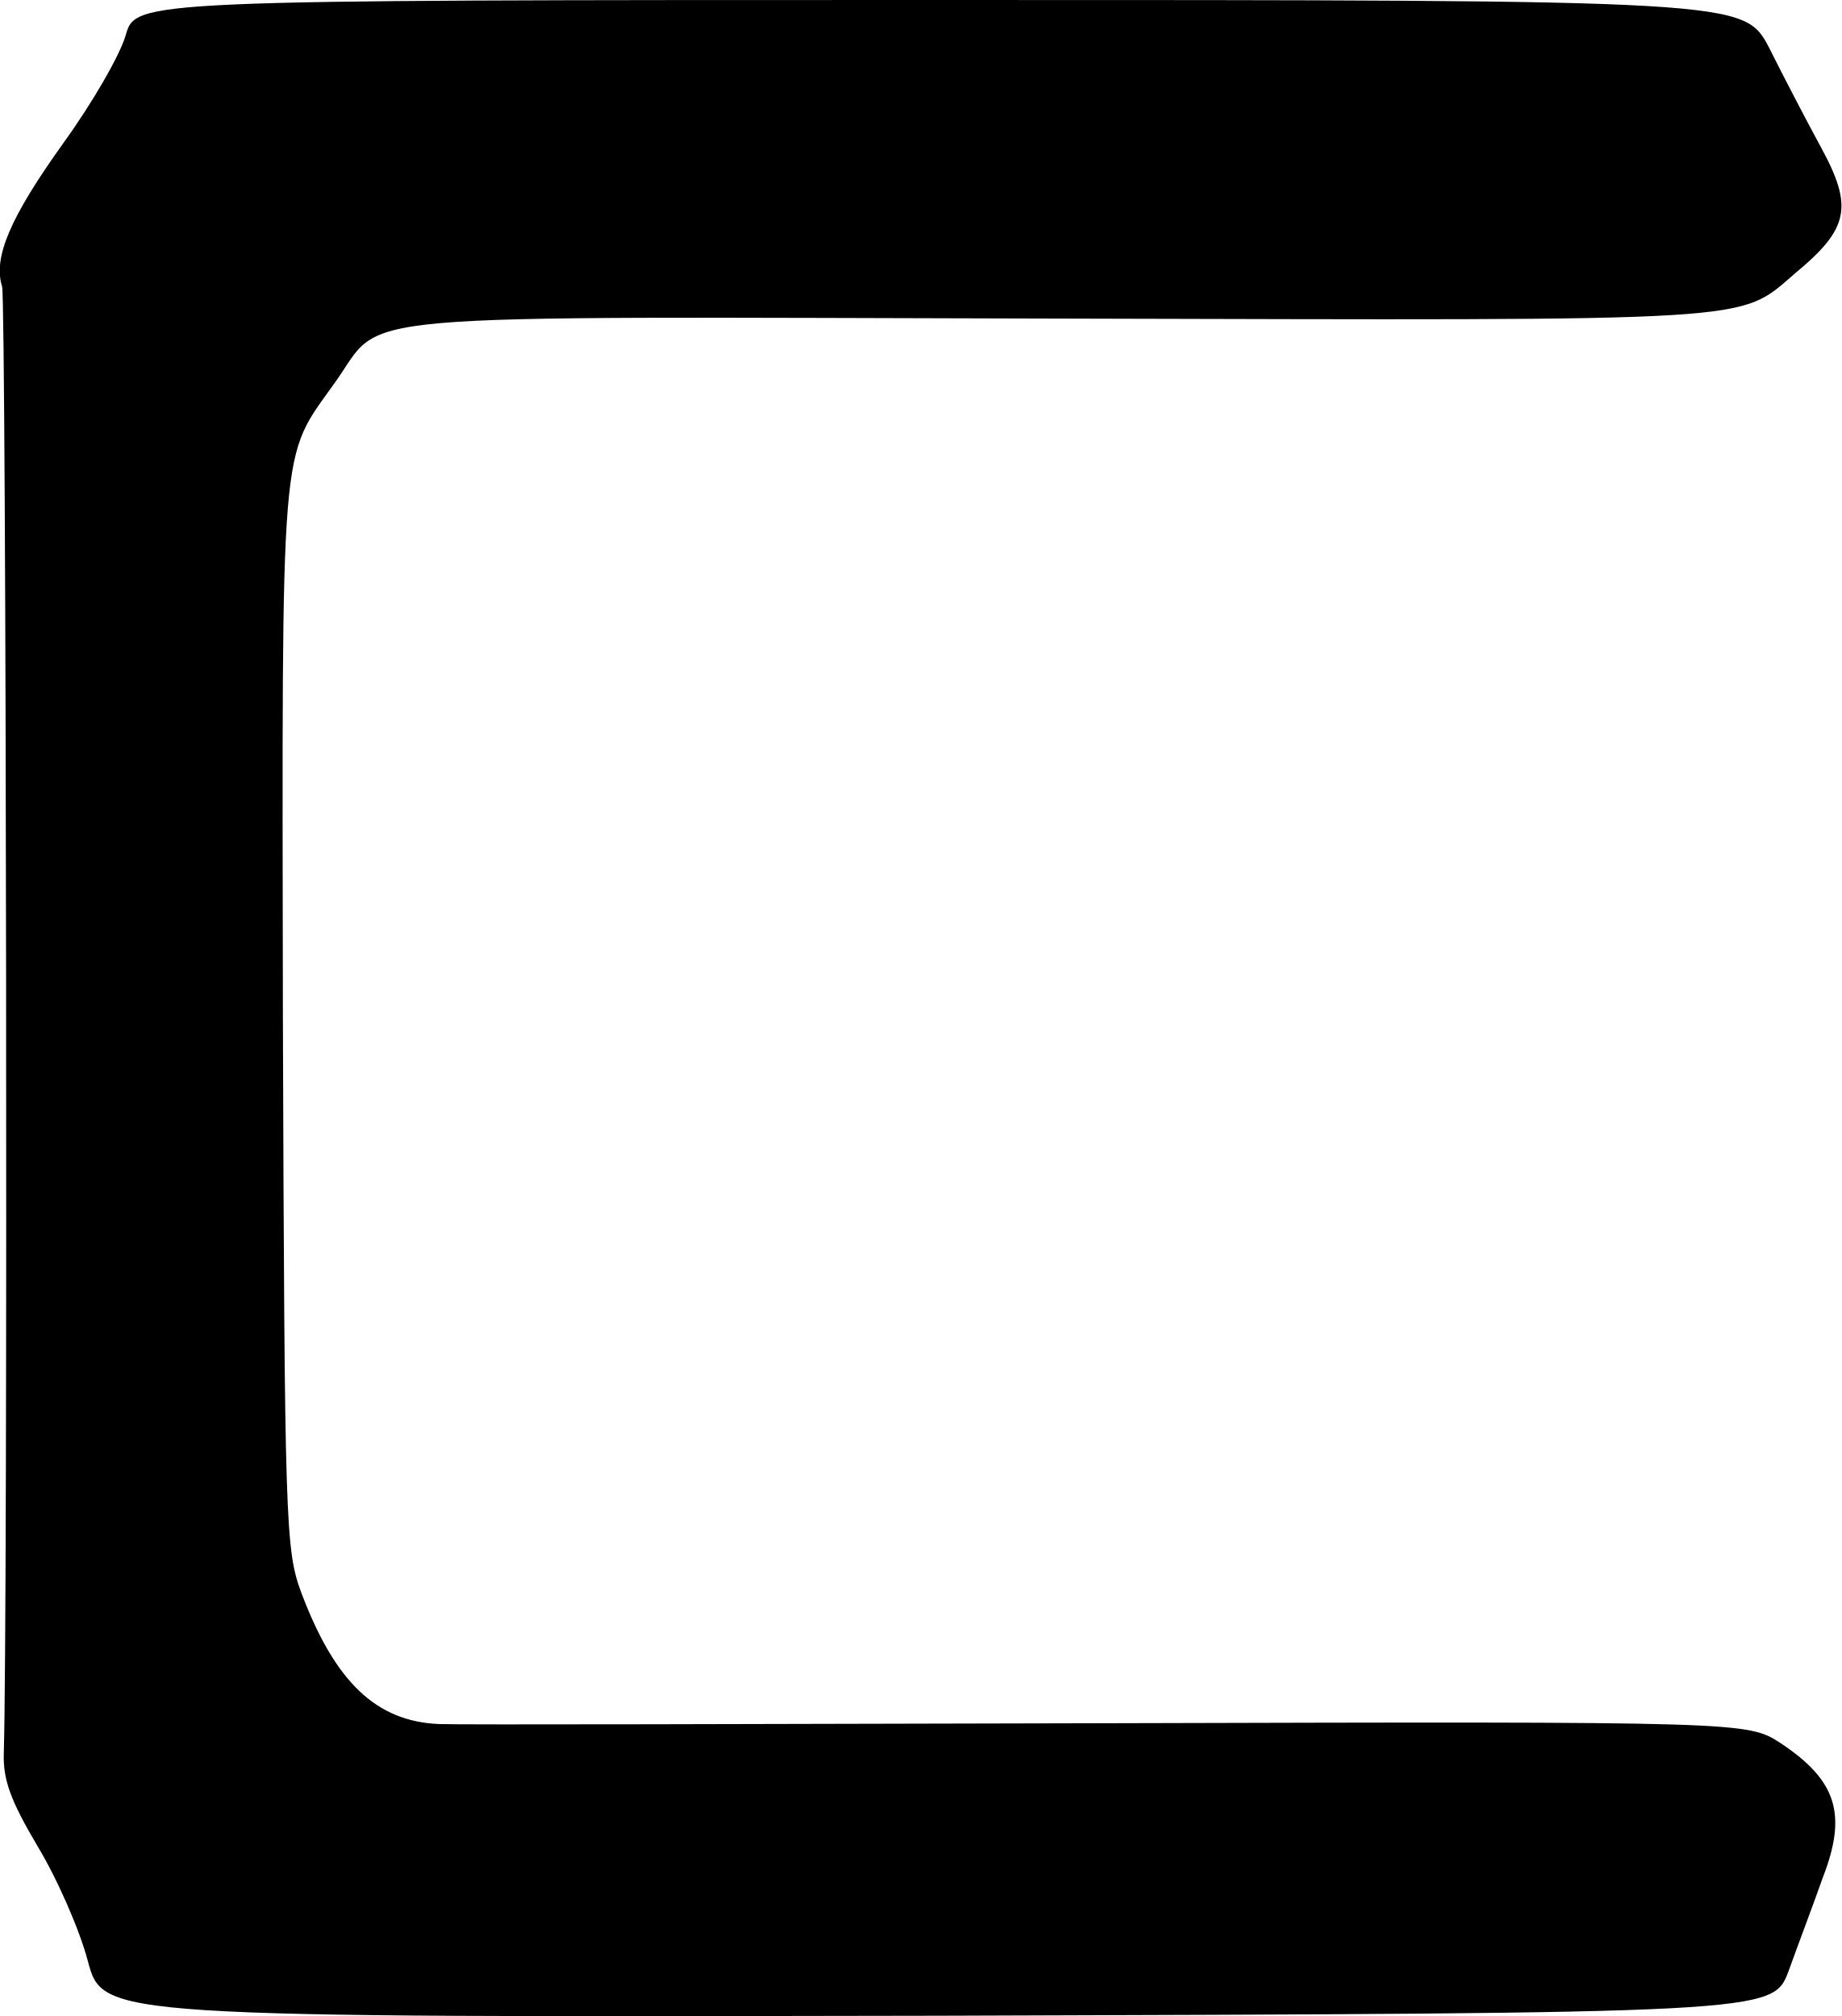
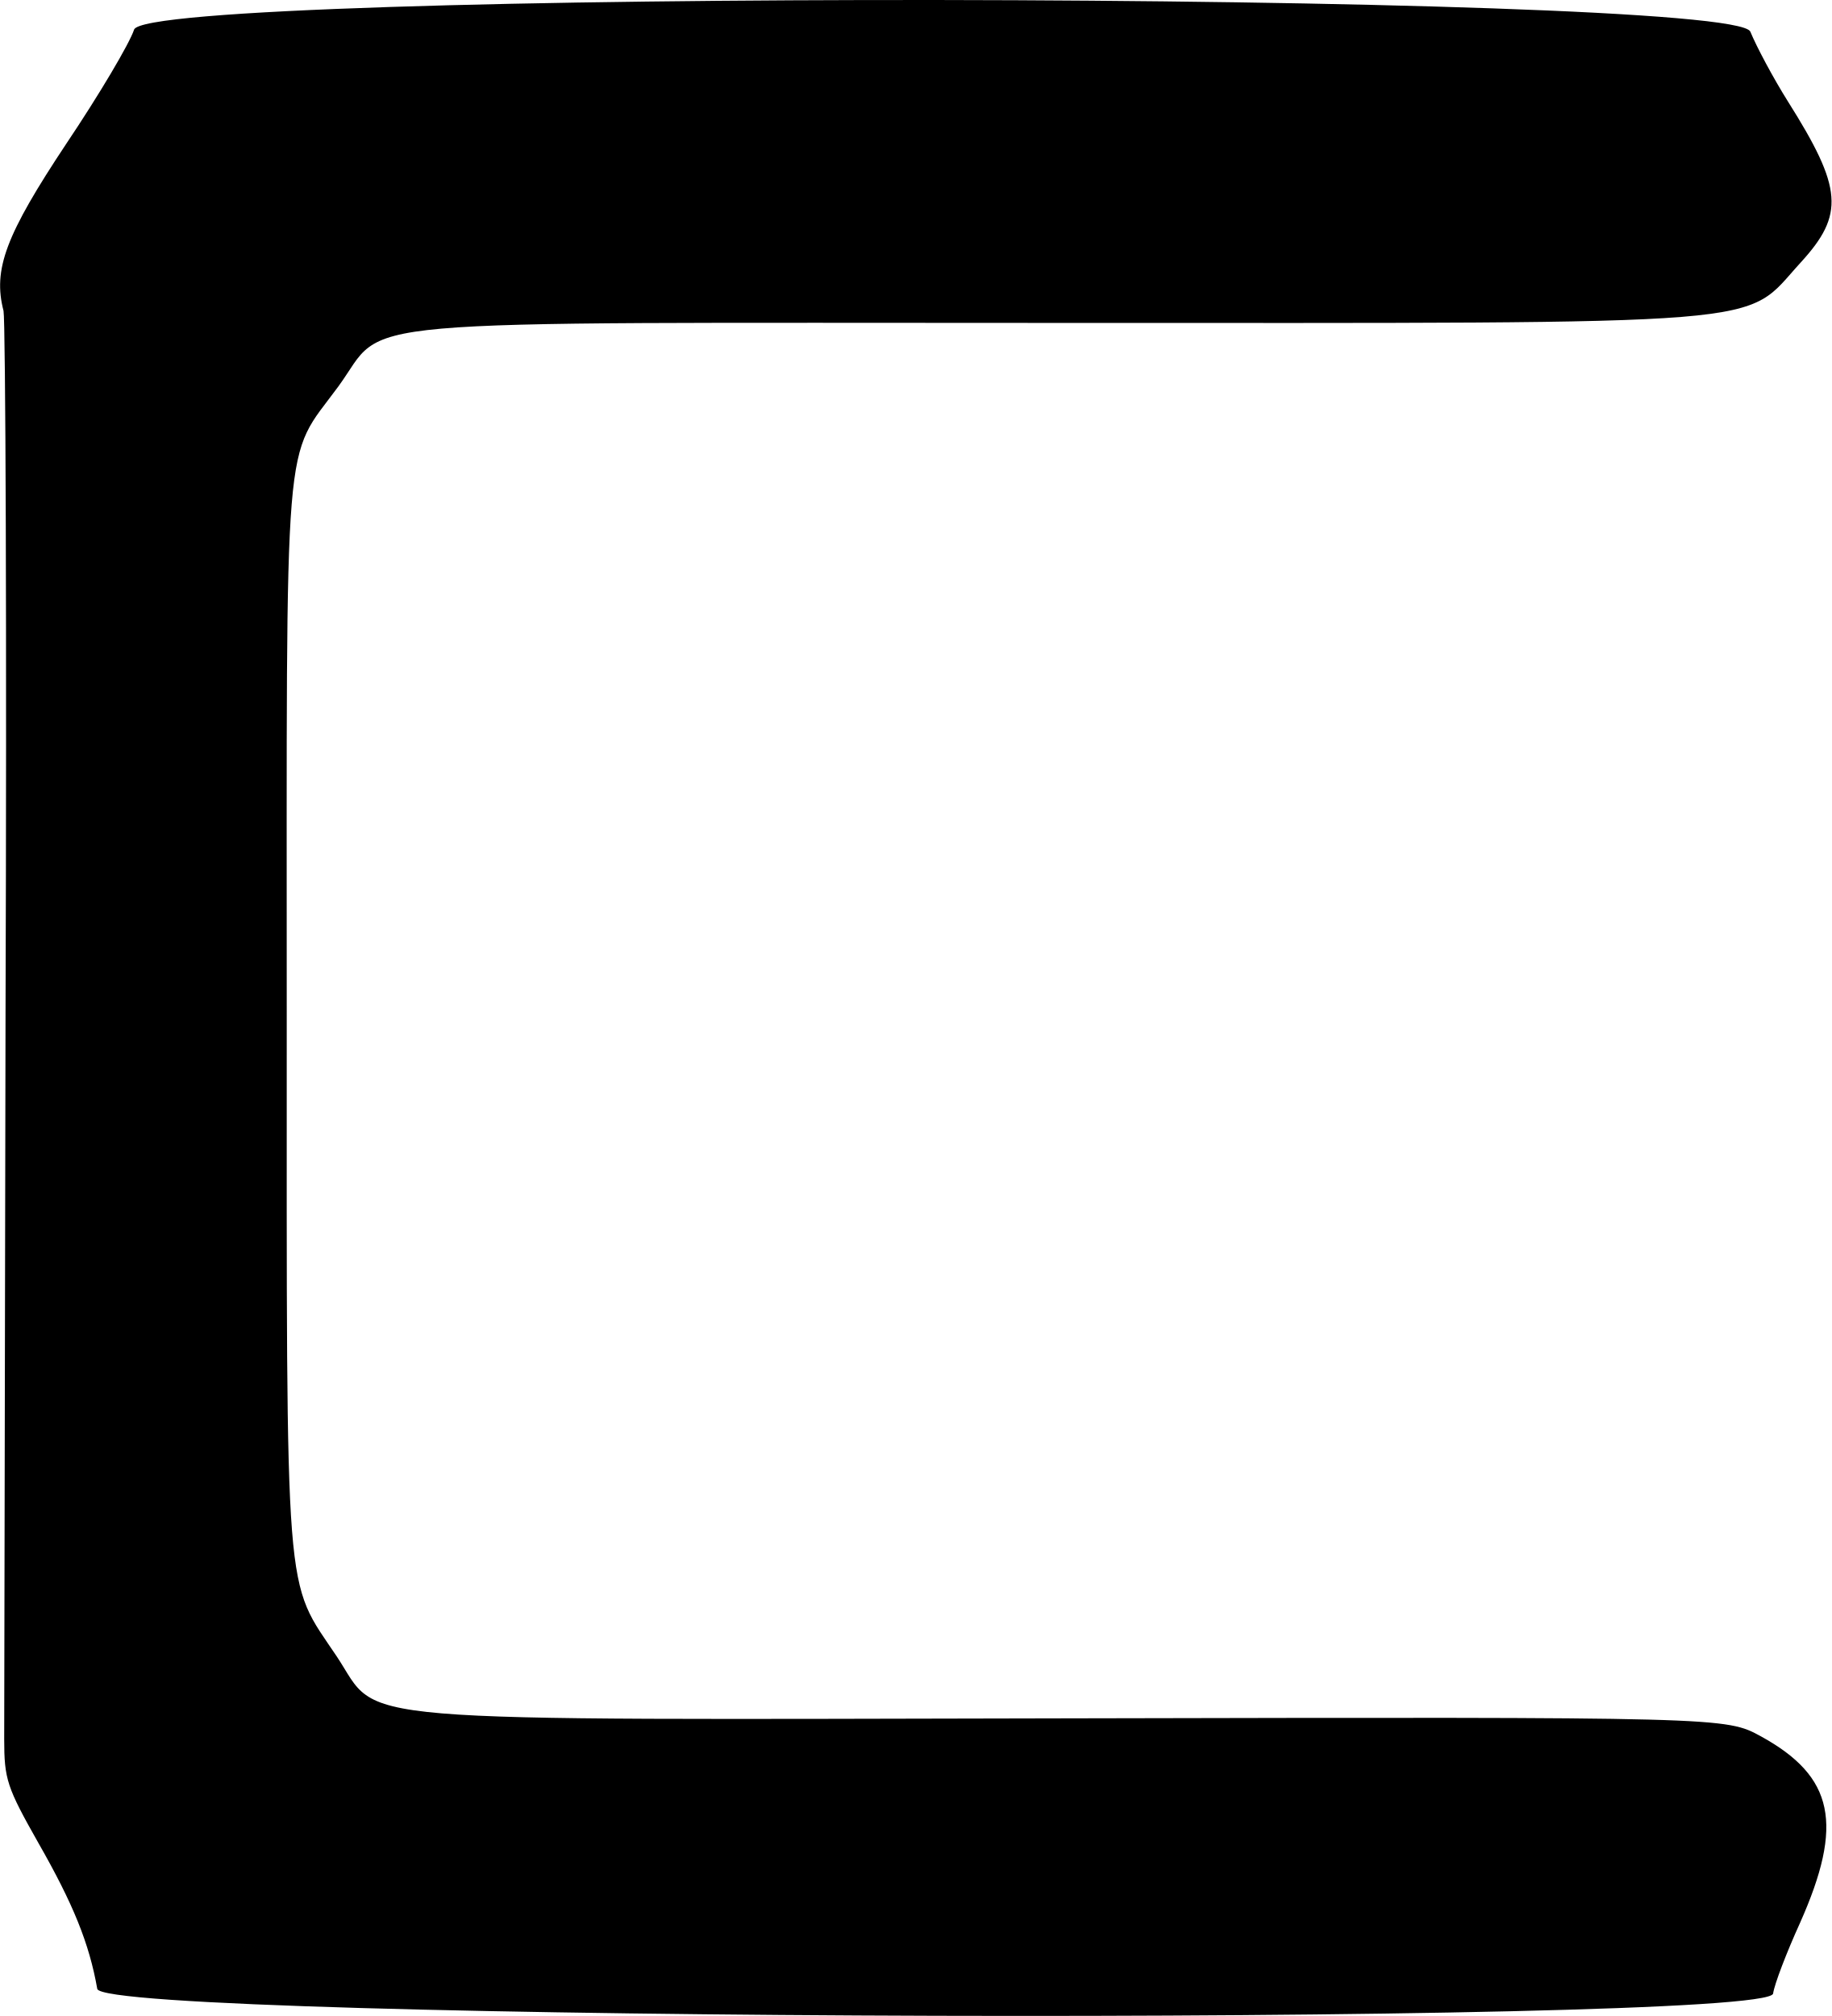
- <svg xmlns="http://www.w3.org/2000/svg" viewBox="0 0 219.03 239.831">
-   <g transform="translate(-8.249506,240) scale(0.1,-0.1)" fill="#000000" stroke="none">
-     <path d="M232 2358 c-7 -24 -40 -81 -74 -128 -63 -88 -84 -136 -73 -171 5 -16 7 -1582 2 -1745 -1 -31 8 -56 40 -110 23 -38 50 -99 60 -137 18 -67 18 -67 1011 -65 993 3 993 3 1012 53 10 28 29 78 41 112 29 75 16 115 -50 159 -40 26 -40 26 -798 24 -417 -1 -776 -2 -798 -1 -75 3 -124 50 -164 156 -19 51 -20 81 -22 687 -1 698 -4 660 62 753 61 85 -13 78 860 76 844 -2 808 -5 877 54 64 53 69 79 31 149 -18 33 -46 87 -62 119 -30 57 -30 57 -986 57 -957 0 -957 0 -969 -42z" />
+ <svg xmlns="http://www.w3.org/2000/svg" viewBox="0 0 273.578 301.083">
+   <g transform="translate(-9.973124,300.7277) scale(0.1,-0.1)" fill="#000000" stroke="none">
+     <path d="M300 2963 c-7 -21 -52 -97 -101 -170 -91 -137 -110 -188 -94 -250 3 -15 5 -486 3 -1047 -1 -562 -2 -1050 -2 -1086 0 -60 4 -72 51 -155 52 -91 76 -150 88 -218 9 -49 2497 -56 2503 -7 2 14 20 61 40 105 66 148 51 219 -58 279 -53 29 -53 29 -1029 27 -1113 -2 -1031 -9 -1098 92 -79 118 -75 65 -75 958 0 896 -6 826 77 939 76 104 -23 95 1075 95 1093 0 1021 -6 1109 90 66 72 63 111 -19 241 -22 35 -47 82 -56 104 -25 61 -2395 64 -2414 3z" />
  </g>
</svg>
